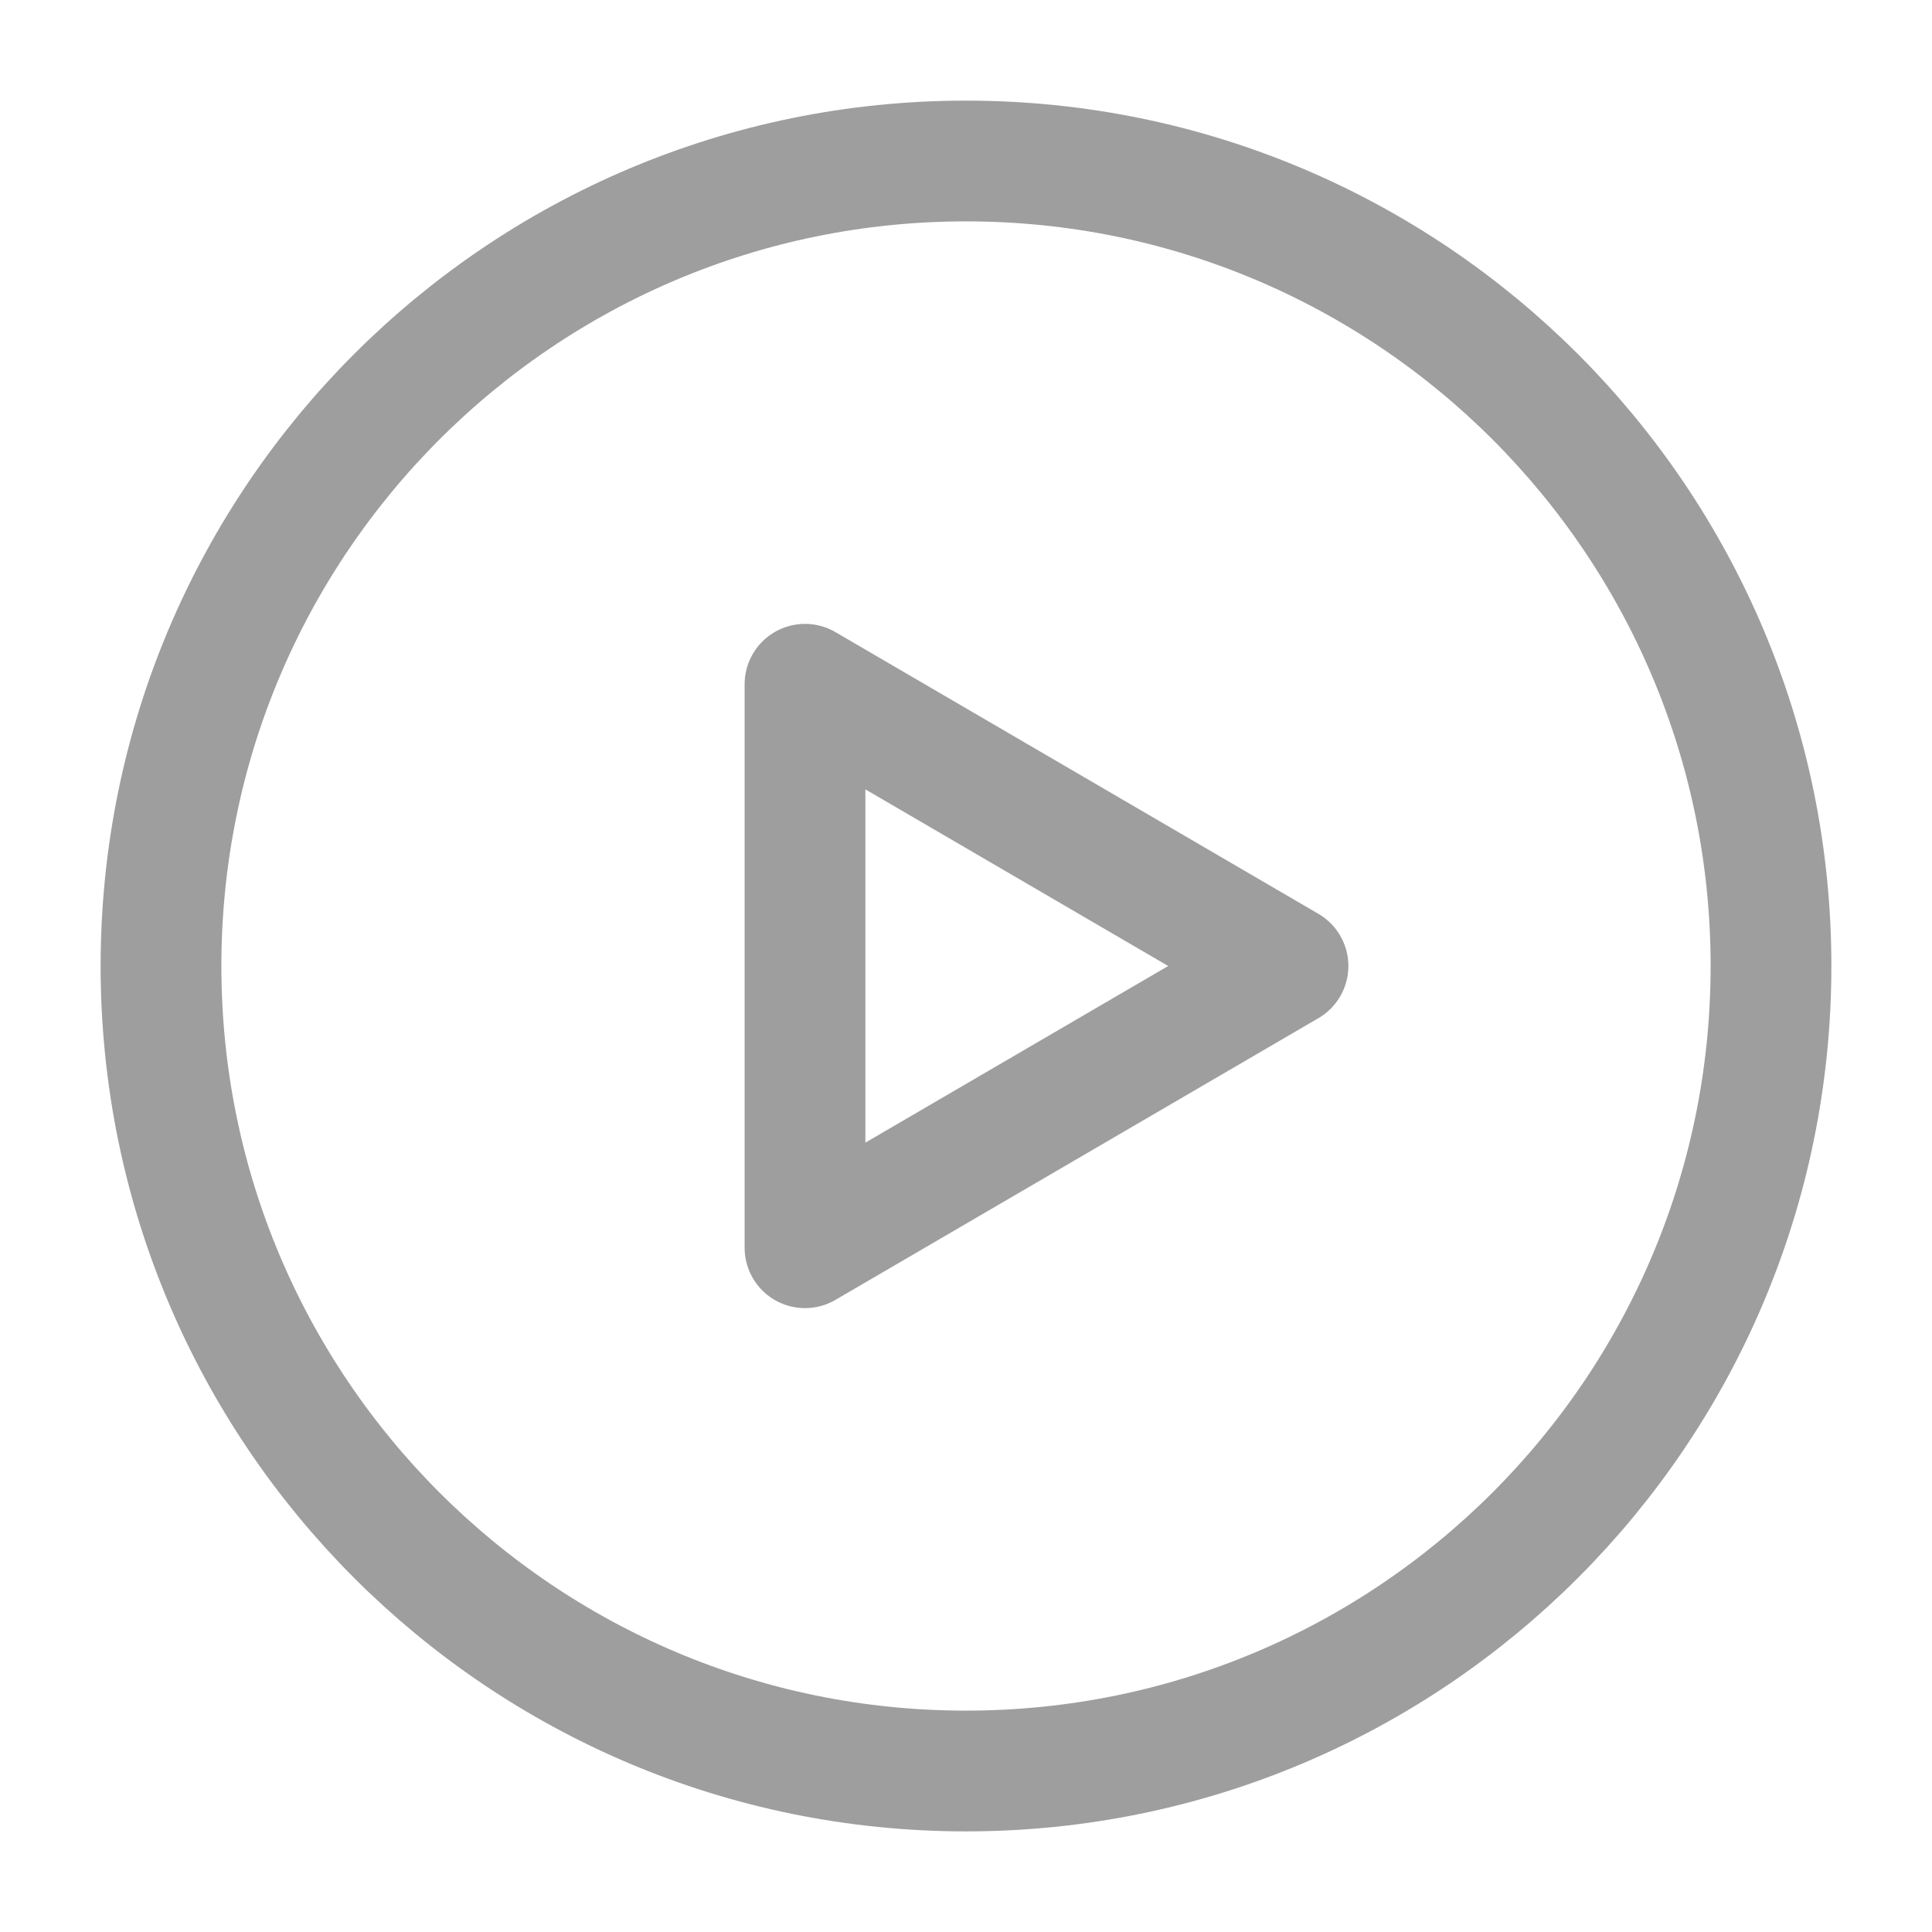
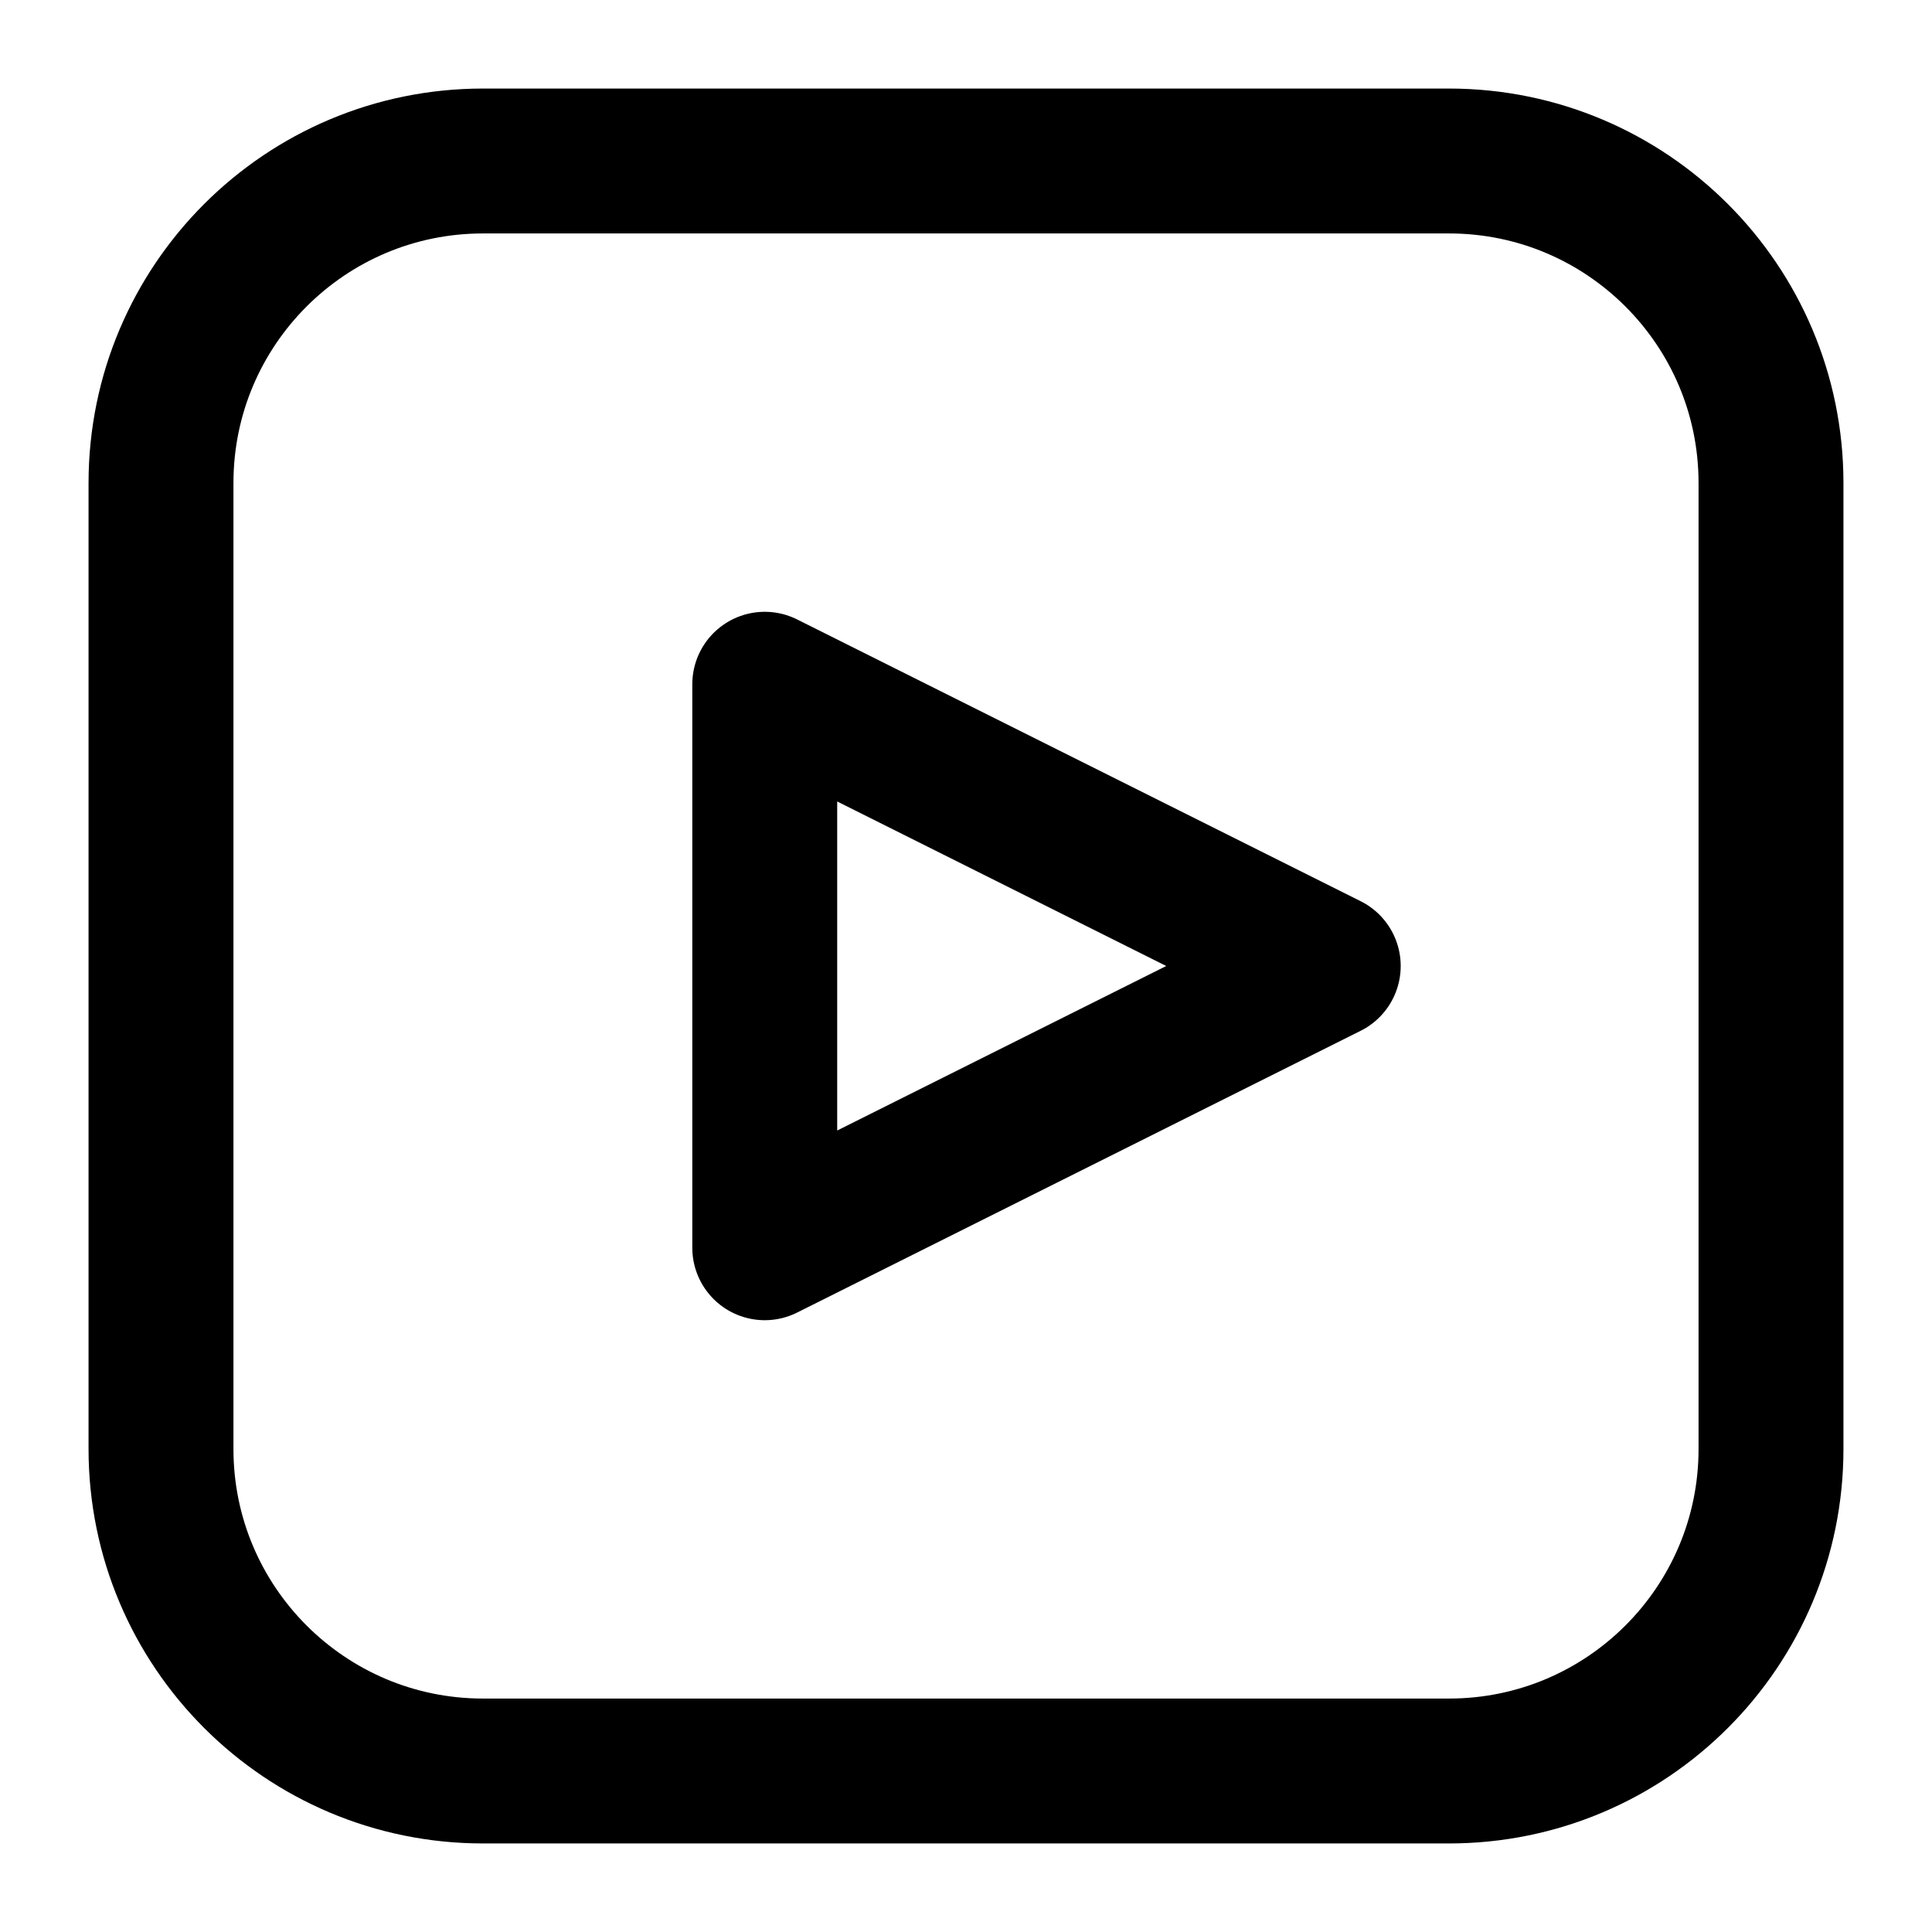
<svg xmlns="http://www.w3.org/2000/svg" viewBox="0 0 24 24" fill="none">
-   <circle cx="12" cy="12" r="10" stroke="#9E9E9E" stroke-width="1.5" />
-   <path d="M10 8.5L16 12L10 15.5V8.5Z" stroke="#9E9E9E" stroke-width="1.5" stroke-linejoin="round" />
+   <rect x="2" y="2" width="20" height="20" rx="4" stroke="currentColor" stroke-width="1.8" />
+   <path d="M9.5 8.5l7 3.5-7 3.5V8.5Z" stroke="currentColor" stroke-width="1.8" stroke-linejoin="round" />
</svg>
